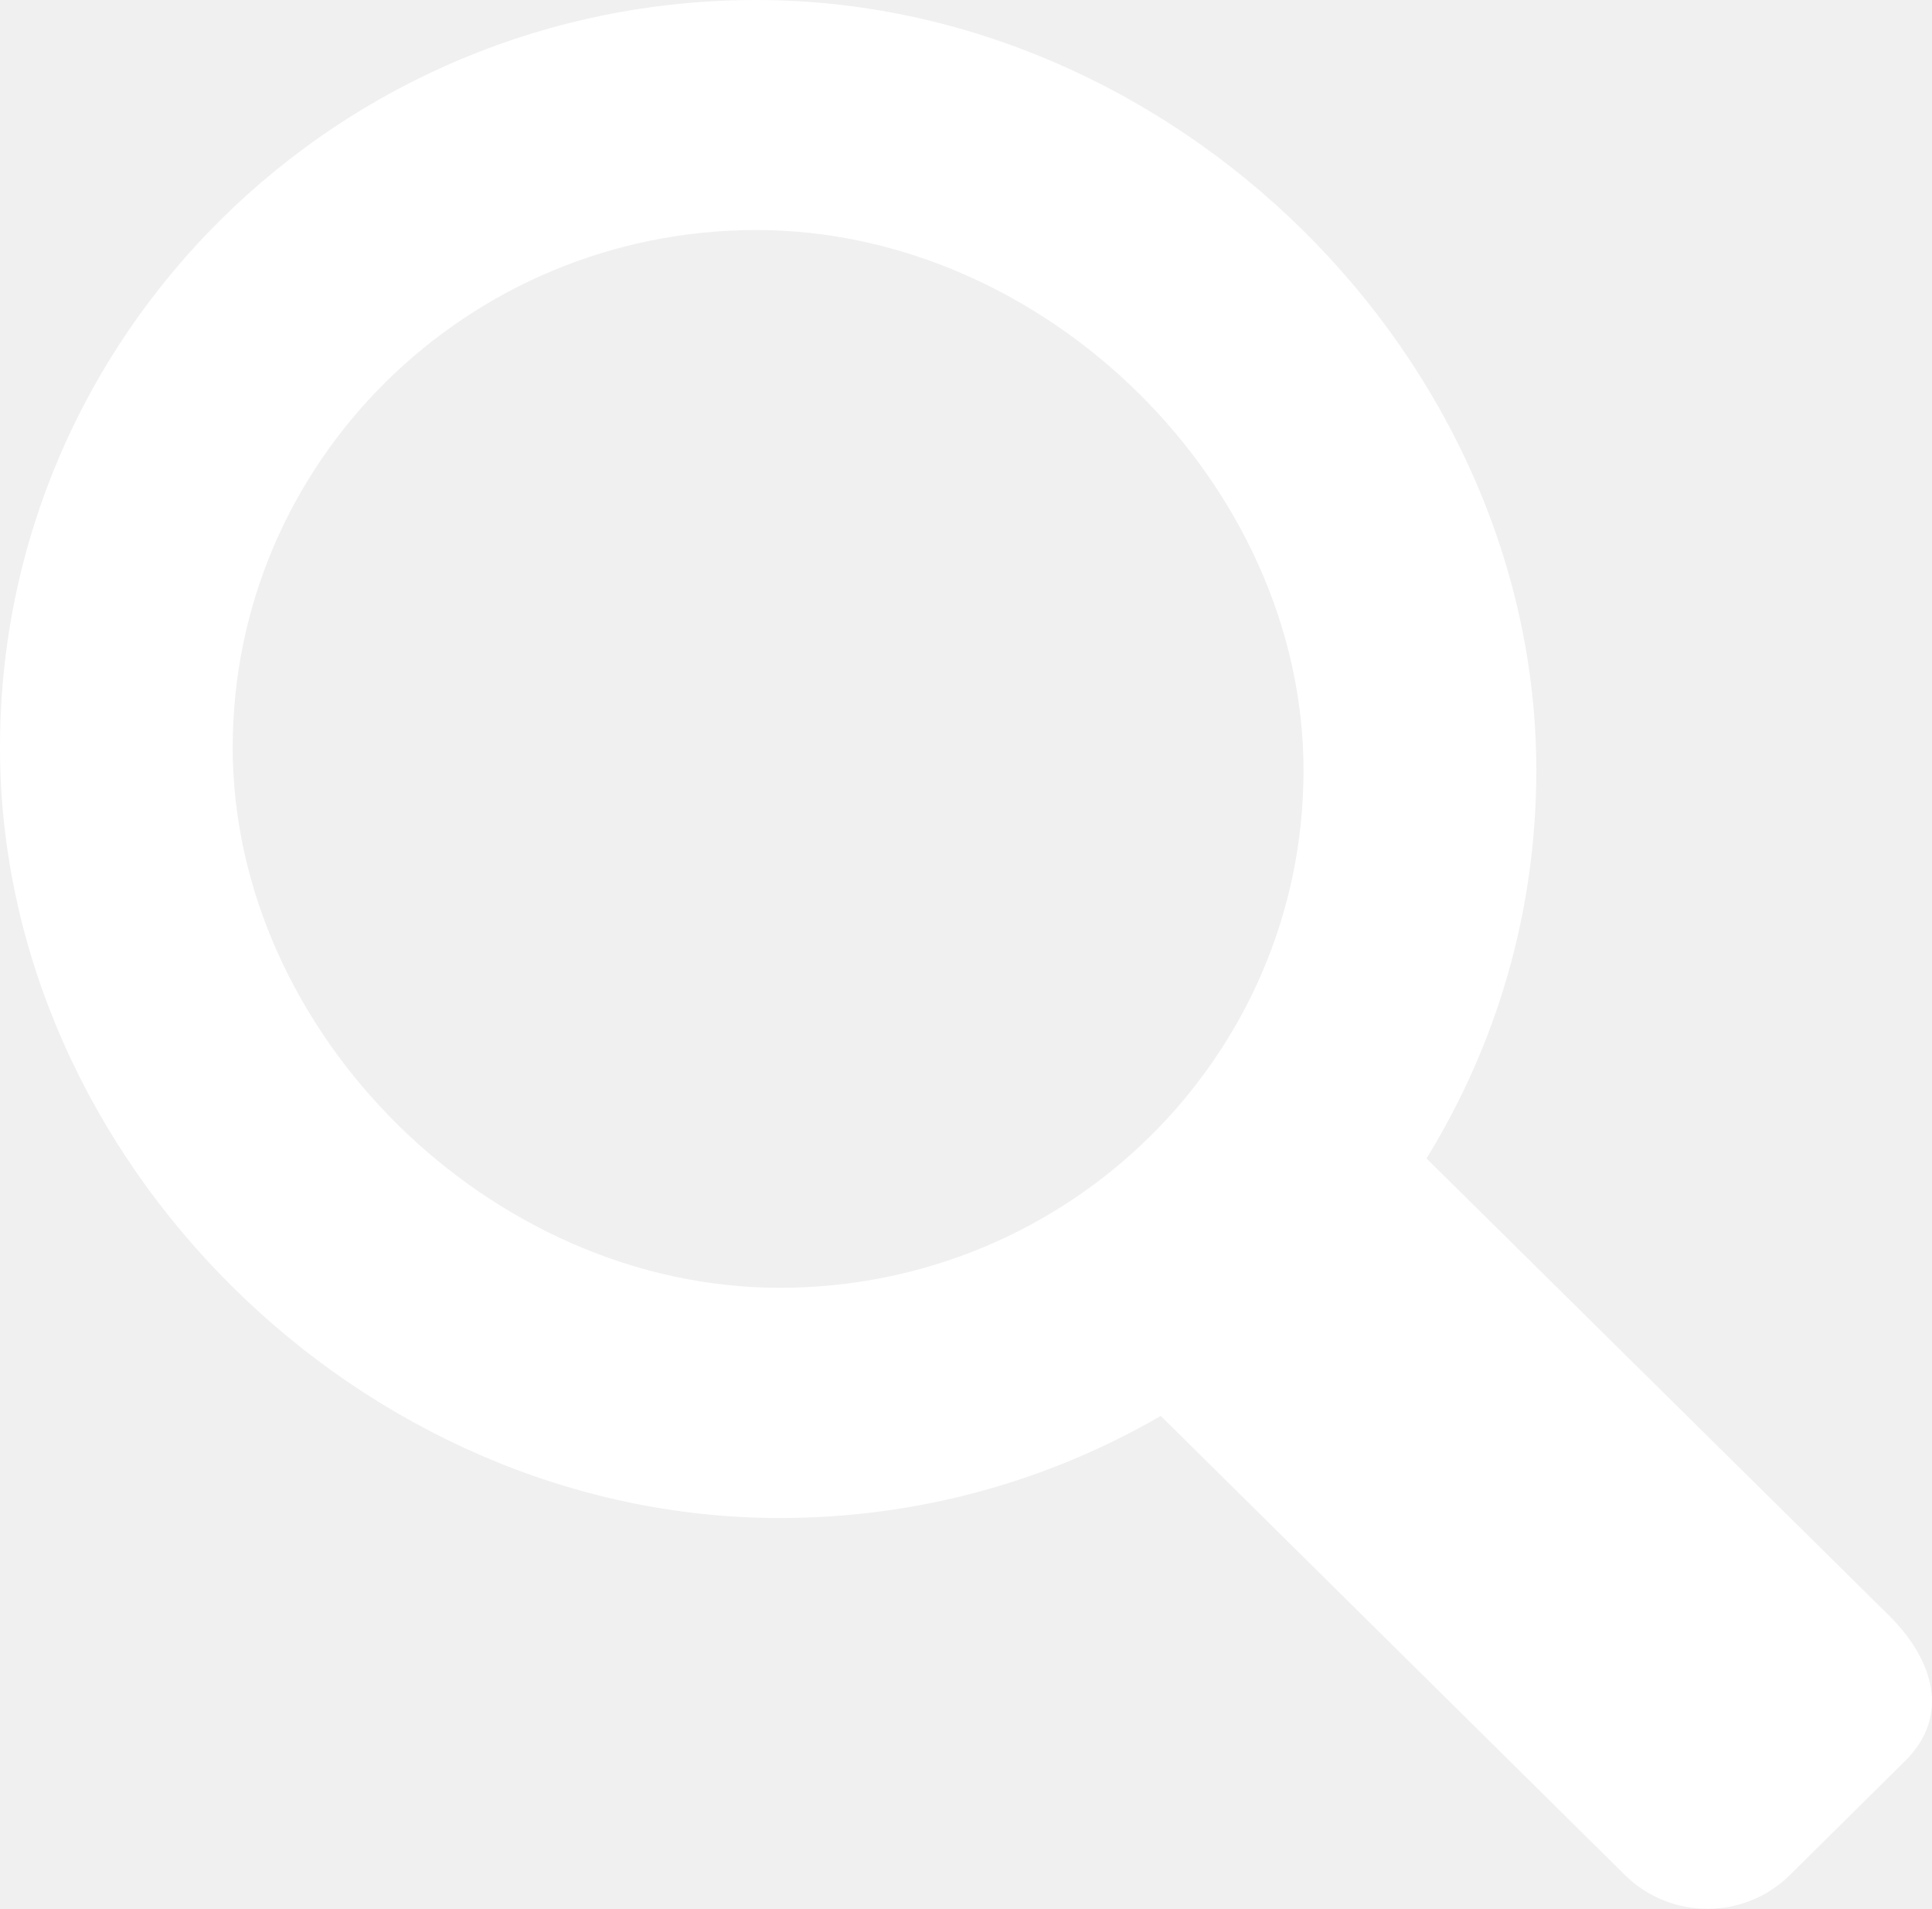
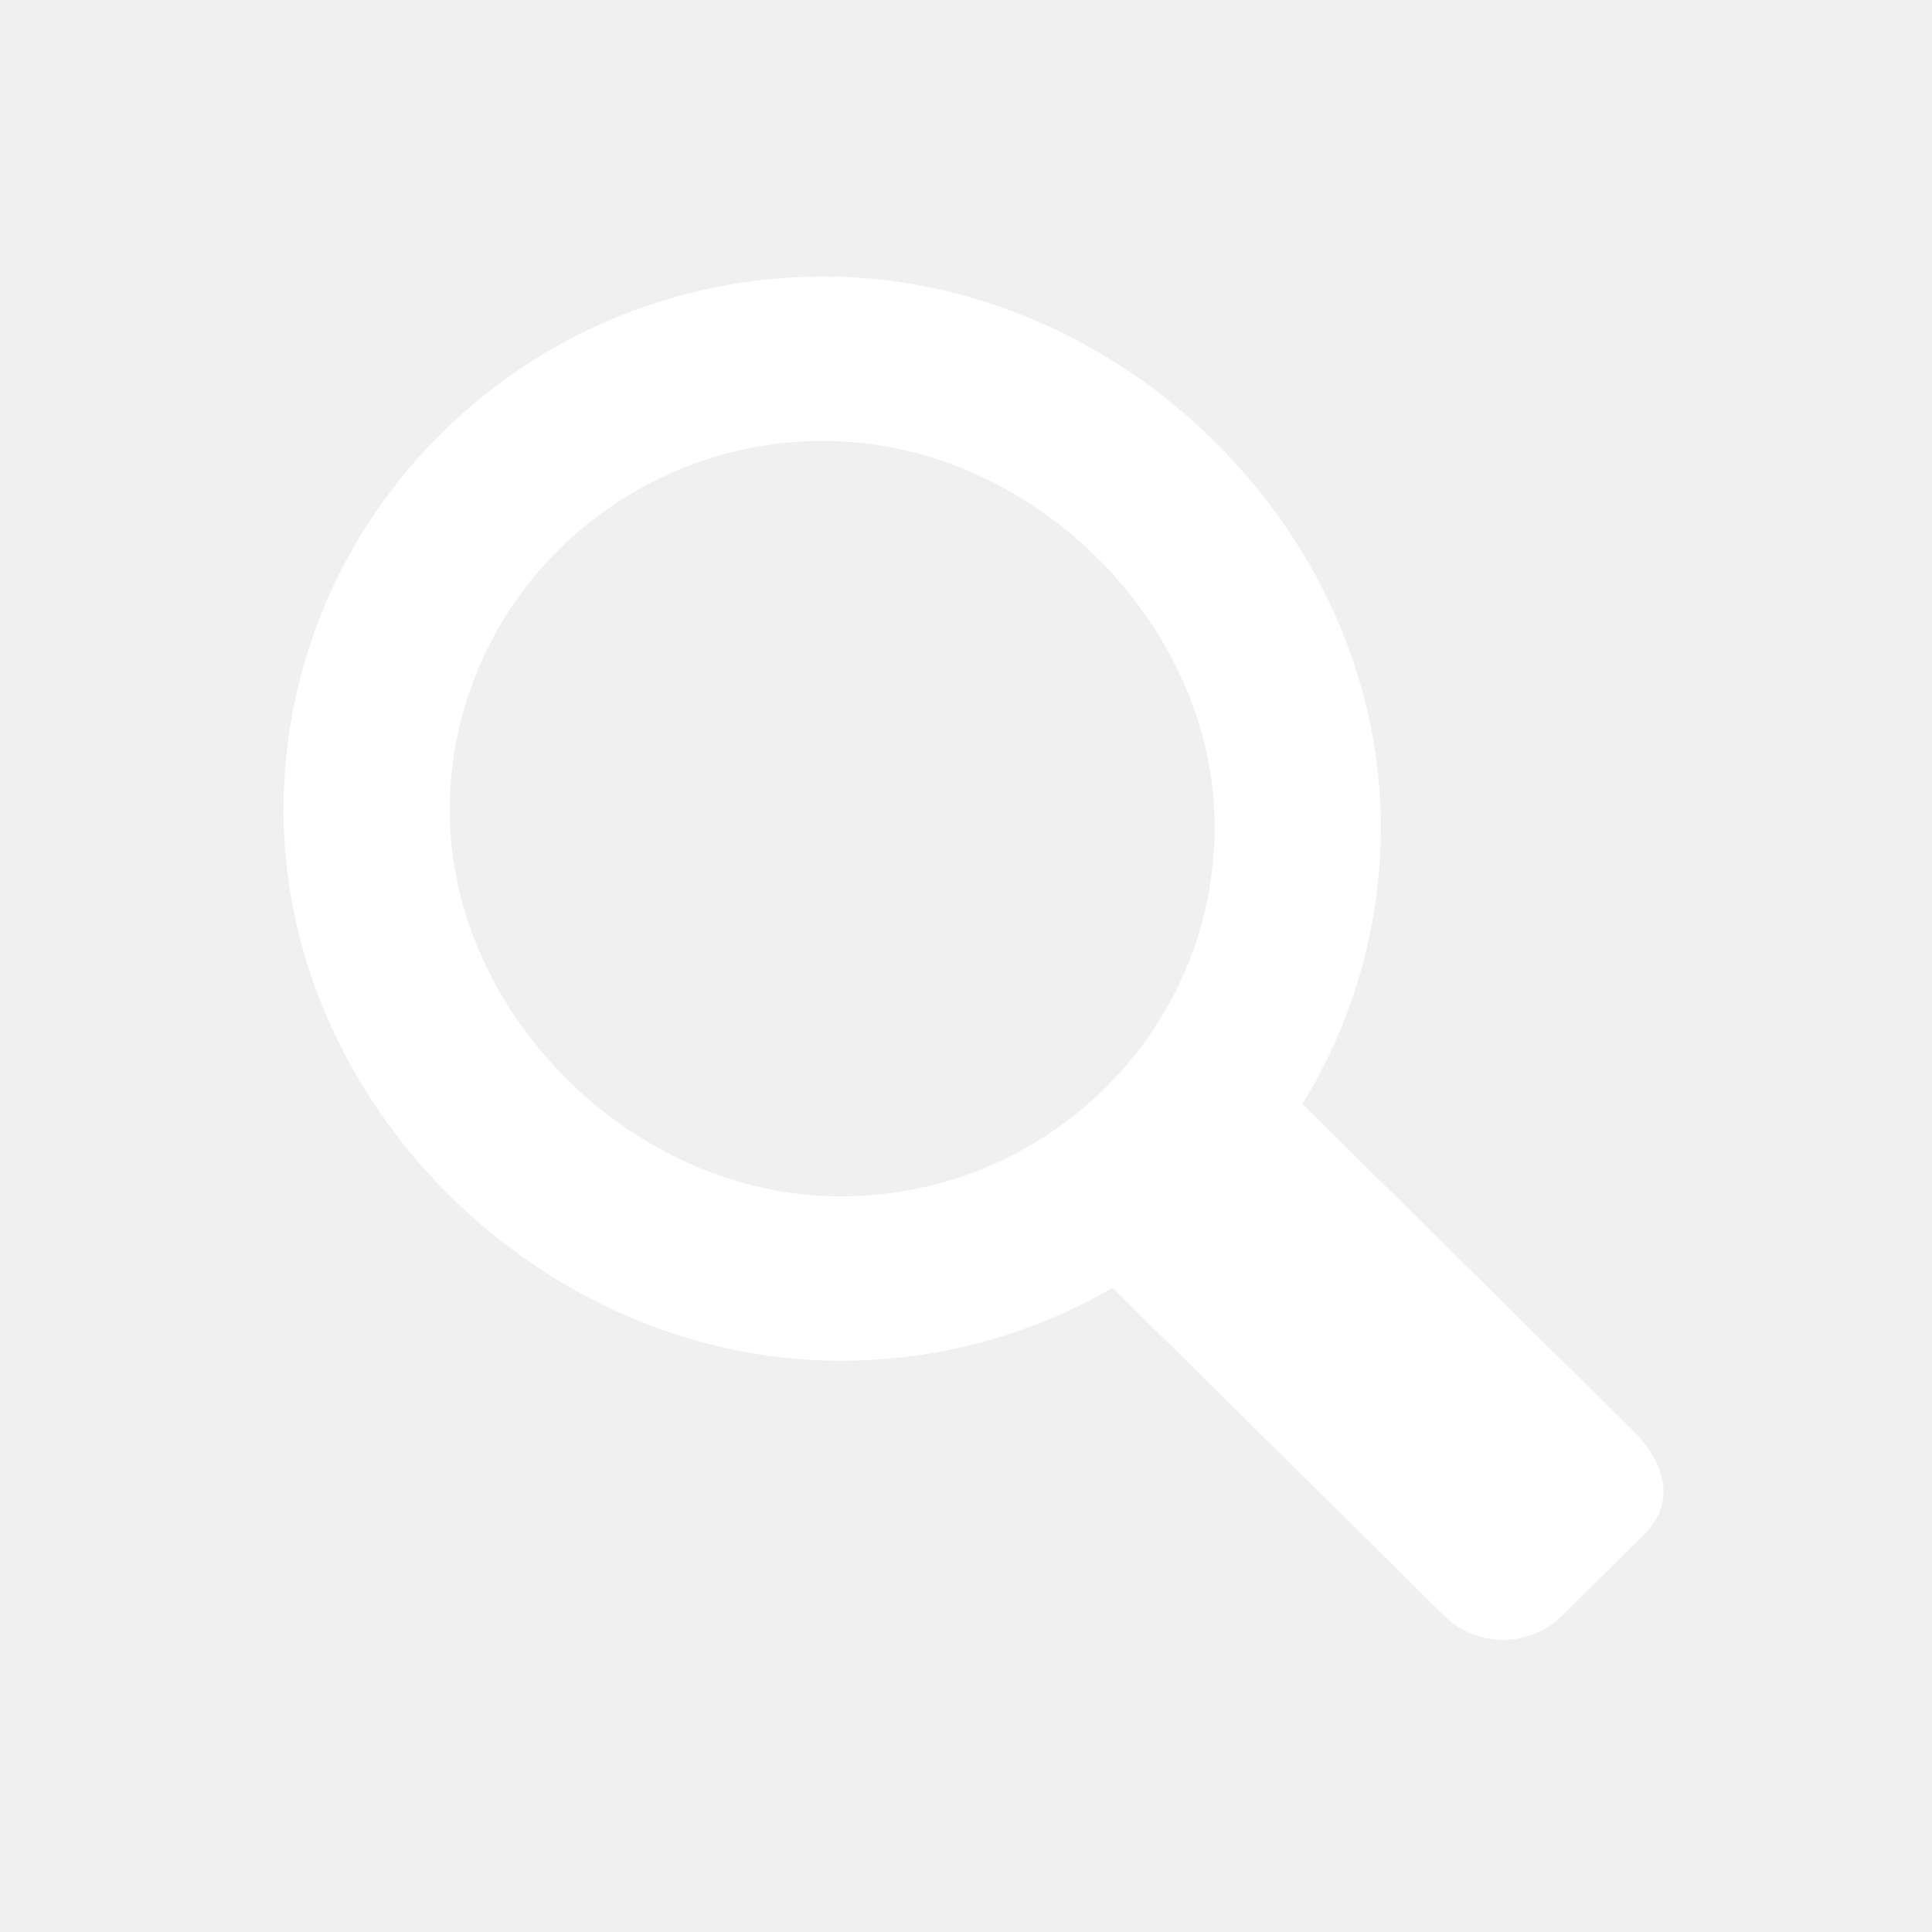
- <svg xmlns="http://www.w3.org/2000/svg" xmlns:xlink="http://www.w3.org/1999/xlink" width="20" height="19.758" viewBox="0 0 20 19.758">
-   <g>
-     <defs>
-       <path id="a" d="M19.55 16.717l-4.783-4.726c.723-1.173 1.137-2.548 1.137-4.017-.001-4.273-3.749-7.974-8.074-7.974-4.323 0-7.83 3.463-7.83 7.736 0 4.275 3.748 7.977 8.072 7.977 1.438 0 2.786-.385 3.944-1.057l4.807 4.754c.472.464 1.233.464 1.704 0l1.192-1.18c.473-.465.302-1.048-.169-1.513zm-17.141-8.981c0-2.96 2.432-5.355 5.421-5.355 2.995 0 5.664 2.635 5.664 5.594s-2.427 5.355-5.422 5.355c-2.993 0-5.663-2.635-5.663-5.594z" />
-     </defs>
-     <use xlink:href="#a" overflow="visible" fill="#fff" />
-     <clipPath>
-       <use xlink:href="#a" overflow="visible" />
-     </clipPath>
-   </g>
+ <svg xmlns="http://www.w3.org/2000/svg" xmlns:xlink="http://www.w3.org/1999/xlink" width="28" height="28" viewBox="240 190 28 28" overflow="visible" enable-background="new 240 190 28 28">
+   <defs>
+     <path id="a" d="M263.658 210.726l-4.783-4.726c.723-1.173 1.137-2.548 1.137-4.017 0-4.273-3.748-7.975-8.073-7.975-4.323 0-7.83 3.463-7.83 7.736 0 4.275 3.748 7.977 8.072 7.977 1.438 0 2.786-.385 3.944-1.057l4.807 4.754c.472.464 1.233.464 1.704 0l1.192-1.18c.473-.465.302-1.048-.17-1.512zm-17.14-8.981c0-2.96 2.432-5.355 5.421-5.355 2.995 0 5.664 2.635 5.664 5.594s-2.427 5.355-5.422 5.355c-2.993 0-5.663-2.635-5.663-5.594z" />
+   </defs>
+   <use xlink:href="#a" overflow="visible" fill="#fff" />
+   <clipPath>
+     <use xlink:href="#a" overflow="visible" />
+   </clipPath>
+   <rect x="240" y="190" width="28" height="28" fill="none" />
</svg>
